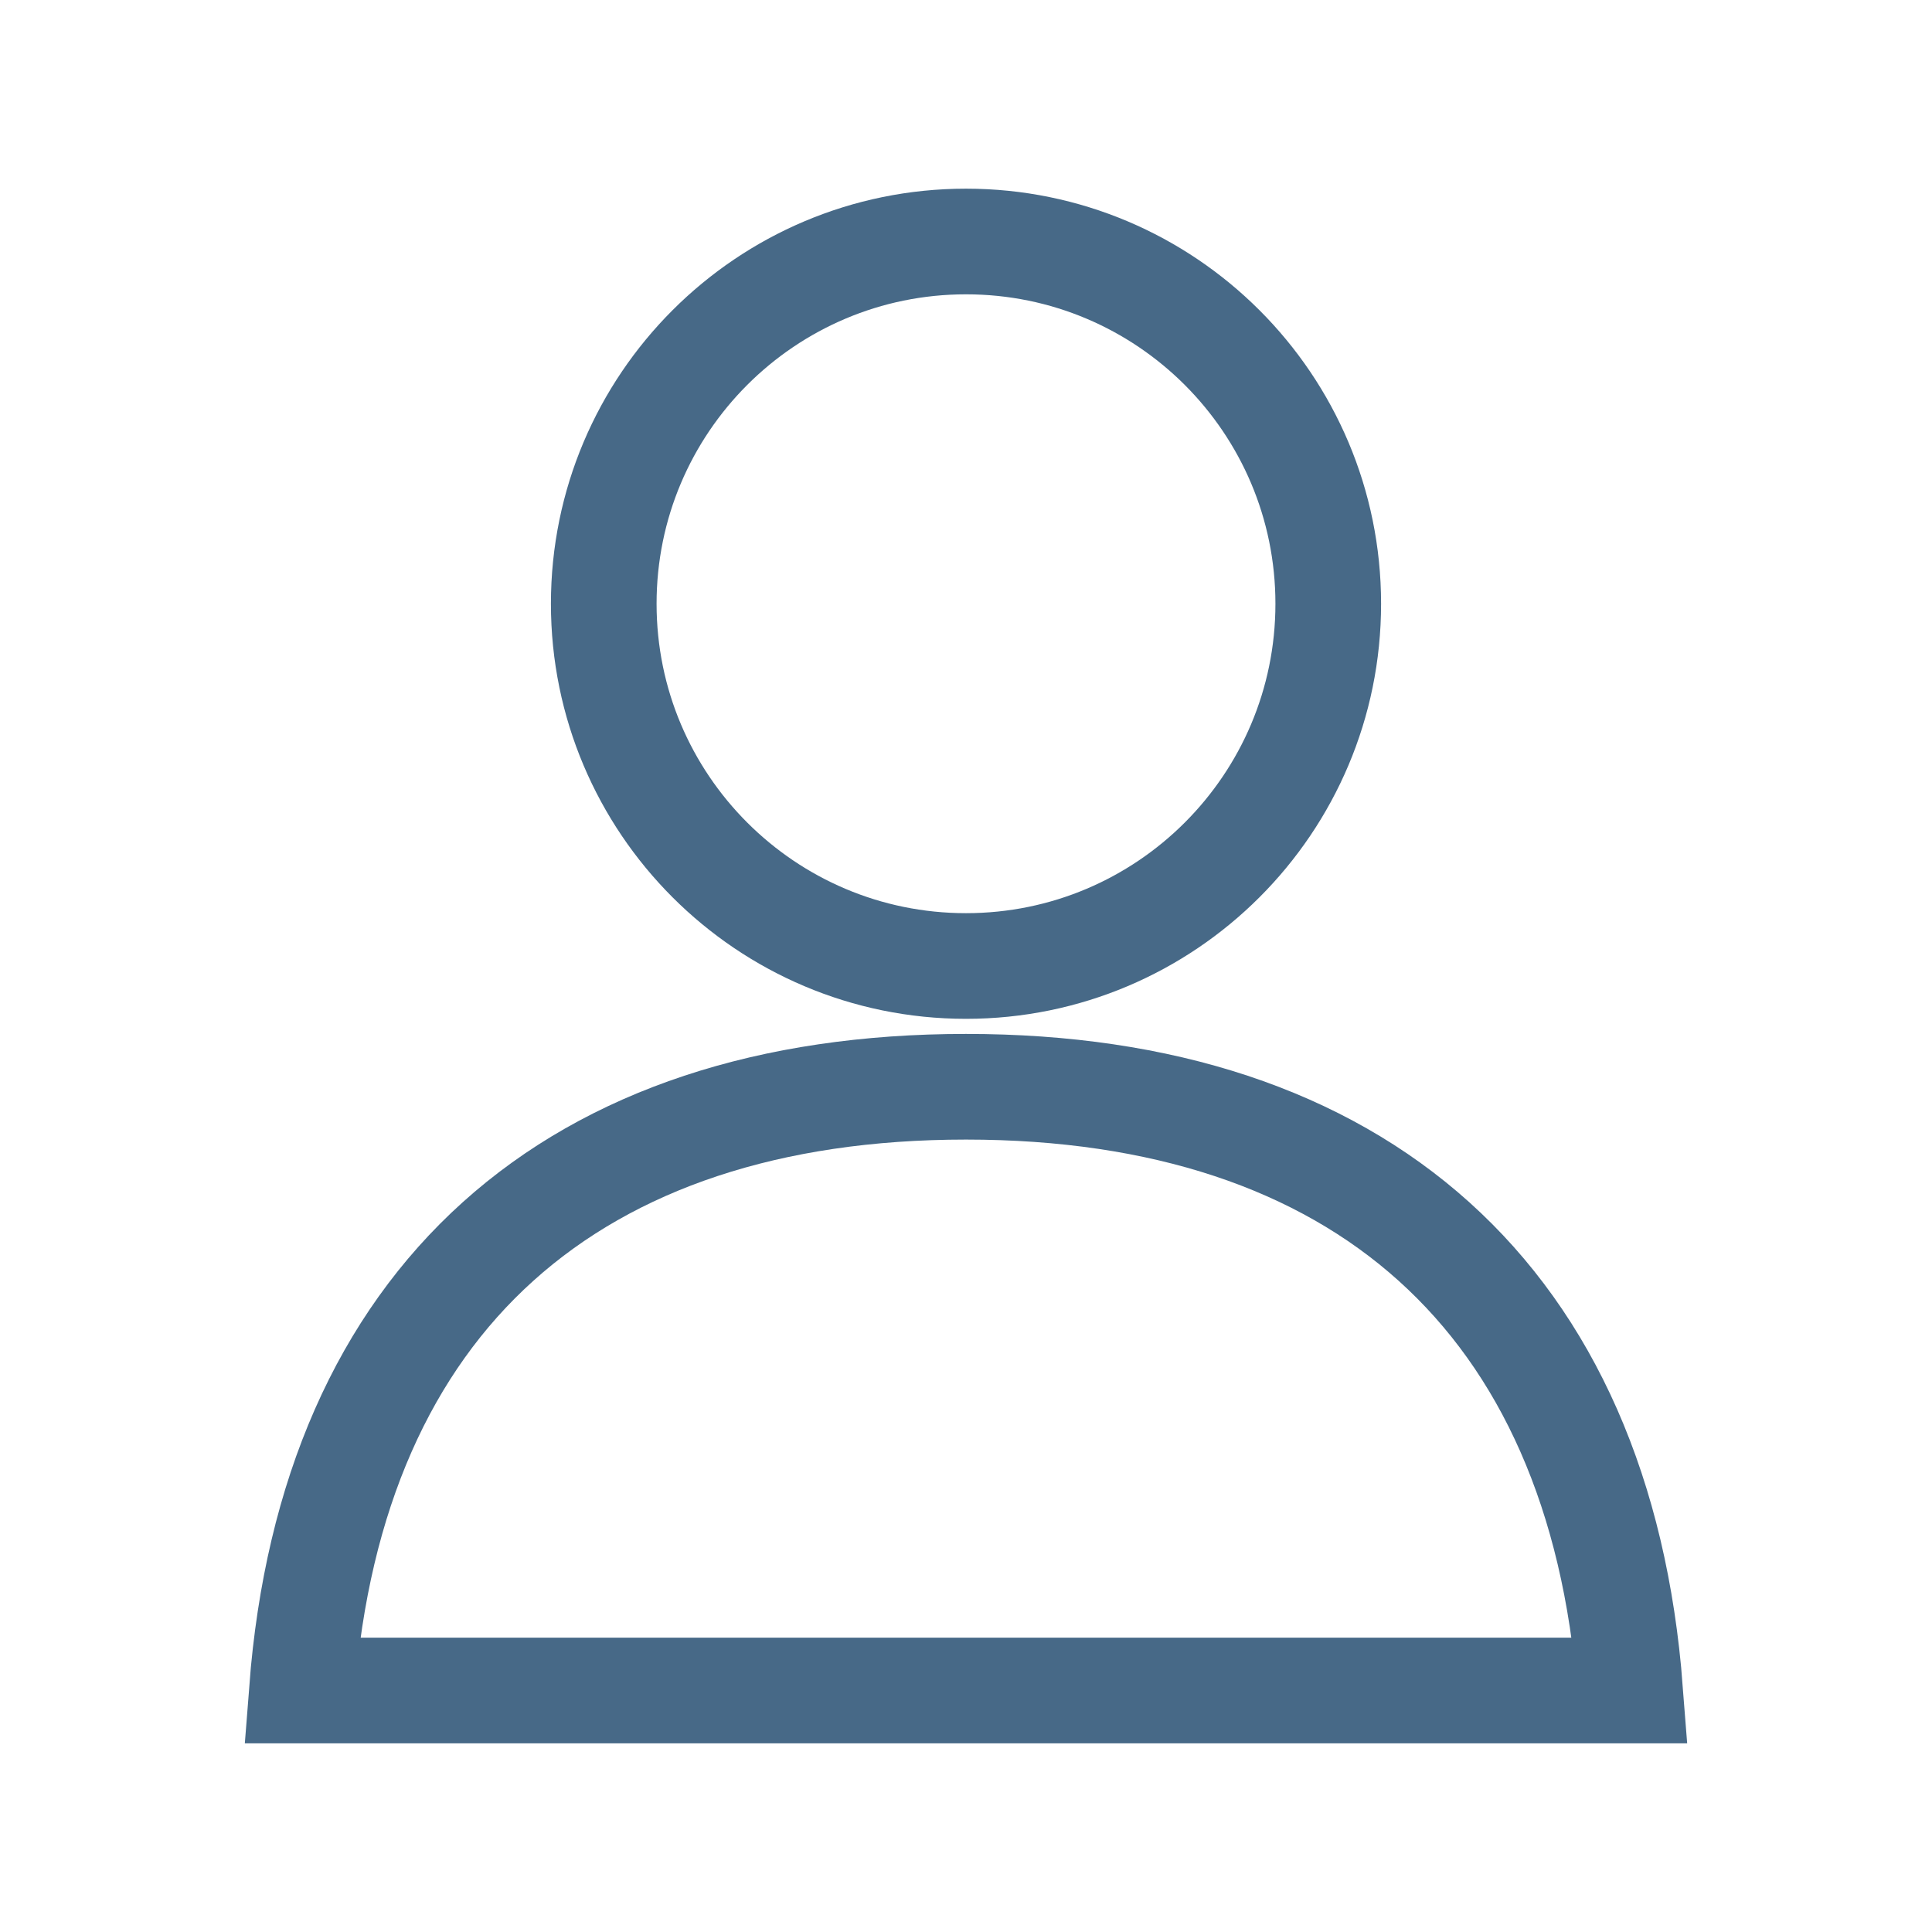
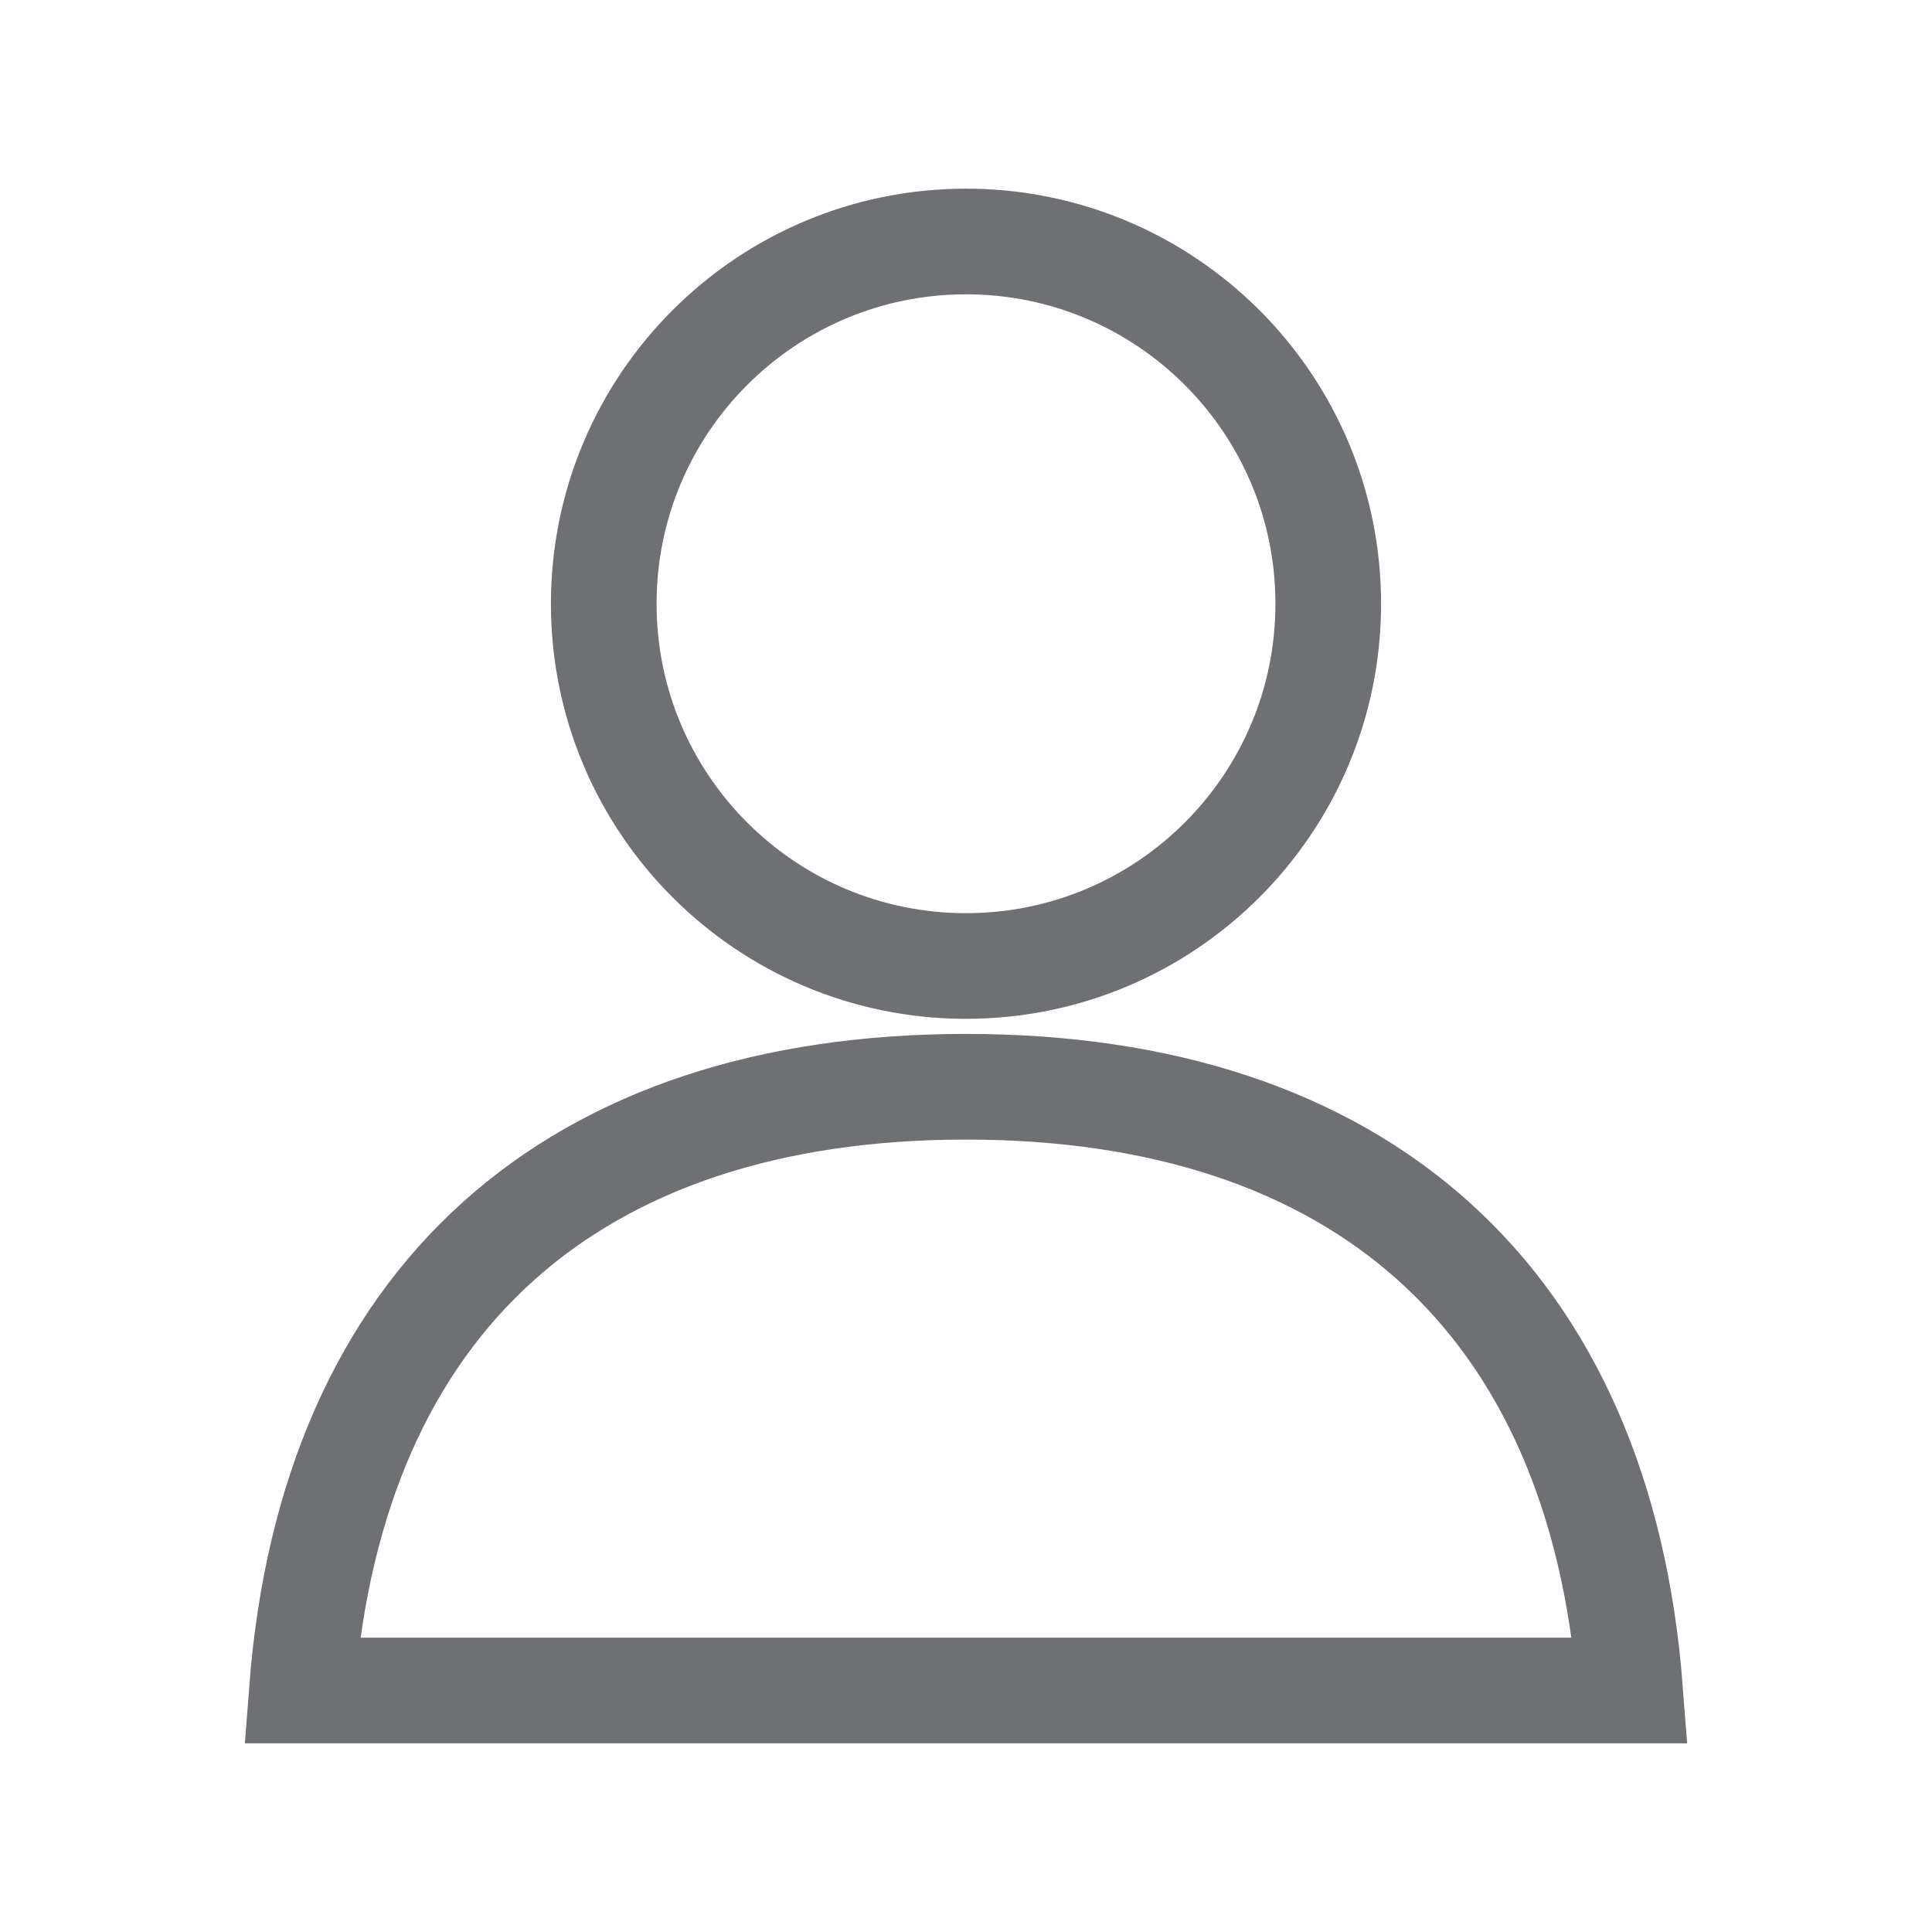
- <svg xmlns="http://www.w3.org/2000/svg" viewBox="0 0 64 64" fill="none" stroke="#476987" stroke-width="3.5" stroke-linecap="round">
+ <svg xmlns="http://www.w3.org/2000/svg" viewBox="0 0 64 64" fill="none" stroke="#6E7074" stroke-width="3.5" stroke-linecap="round">
  <circle cx="32" cy="20" r="12" />
  <path d="M10 56c1-13 9-20 22-20s21 7 22 20H10Z" />
</svg>
